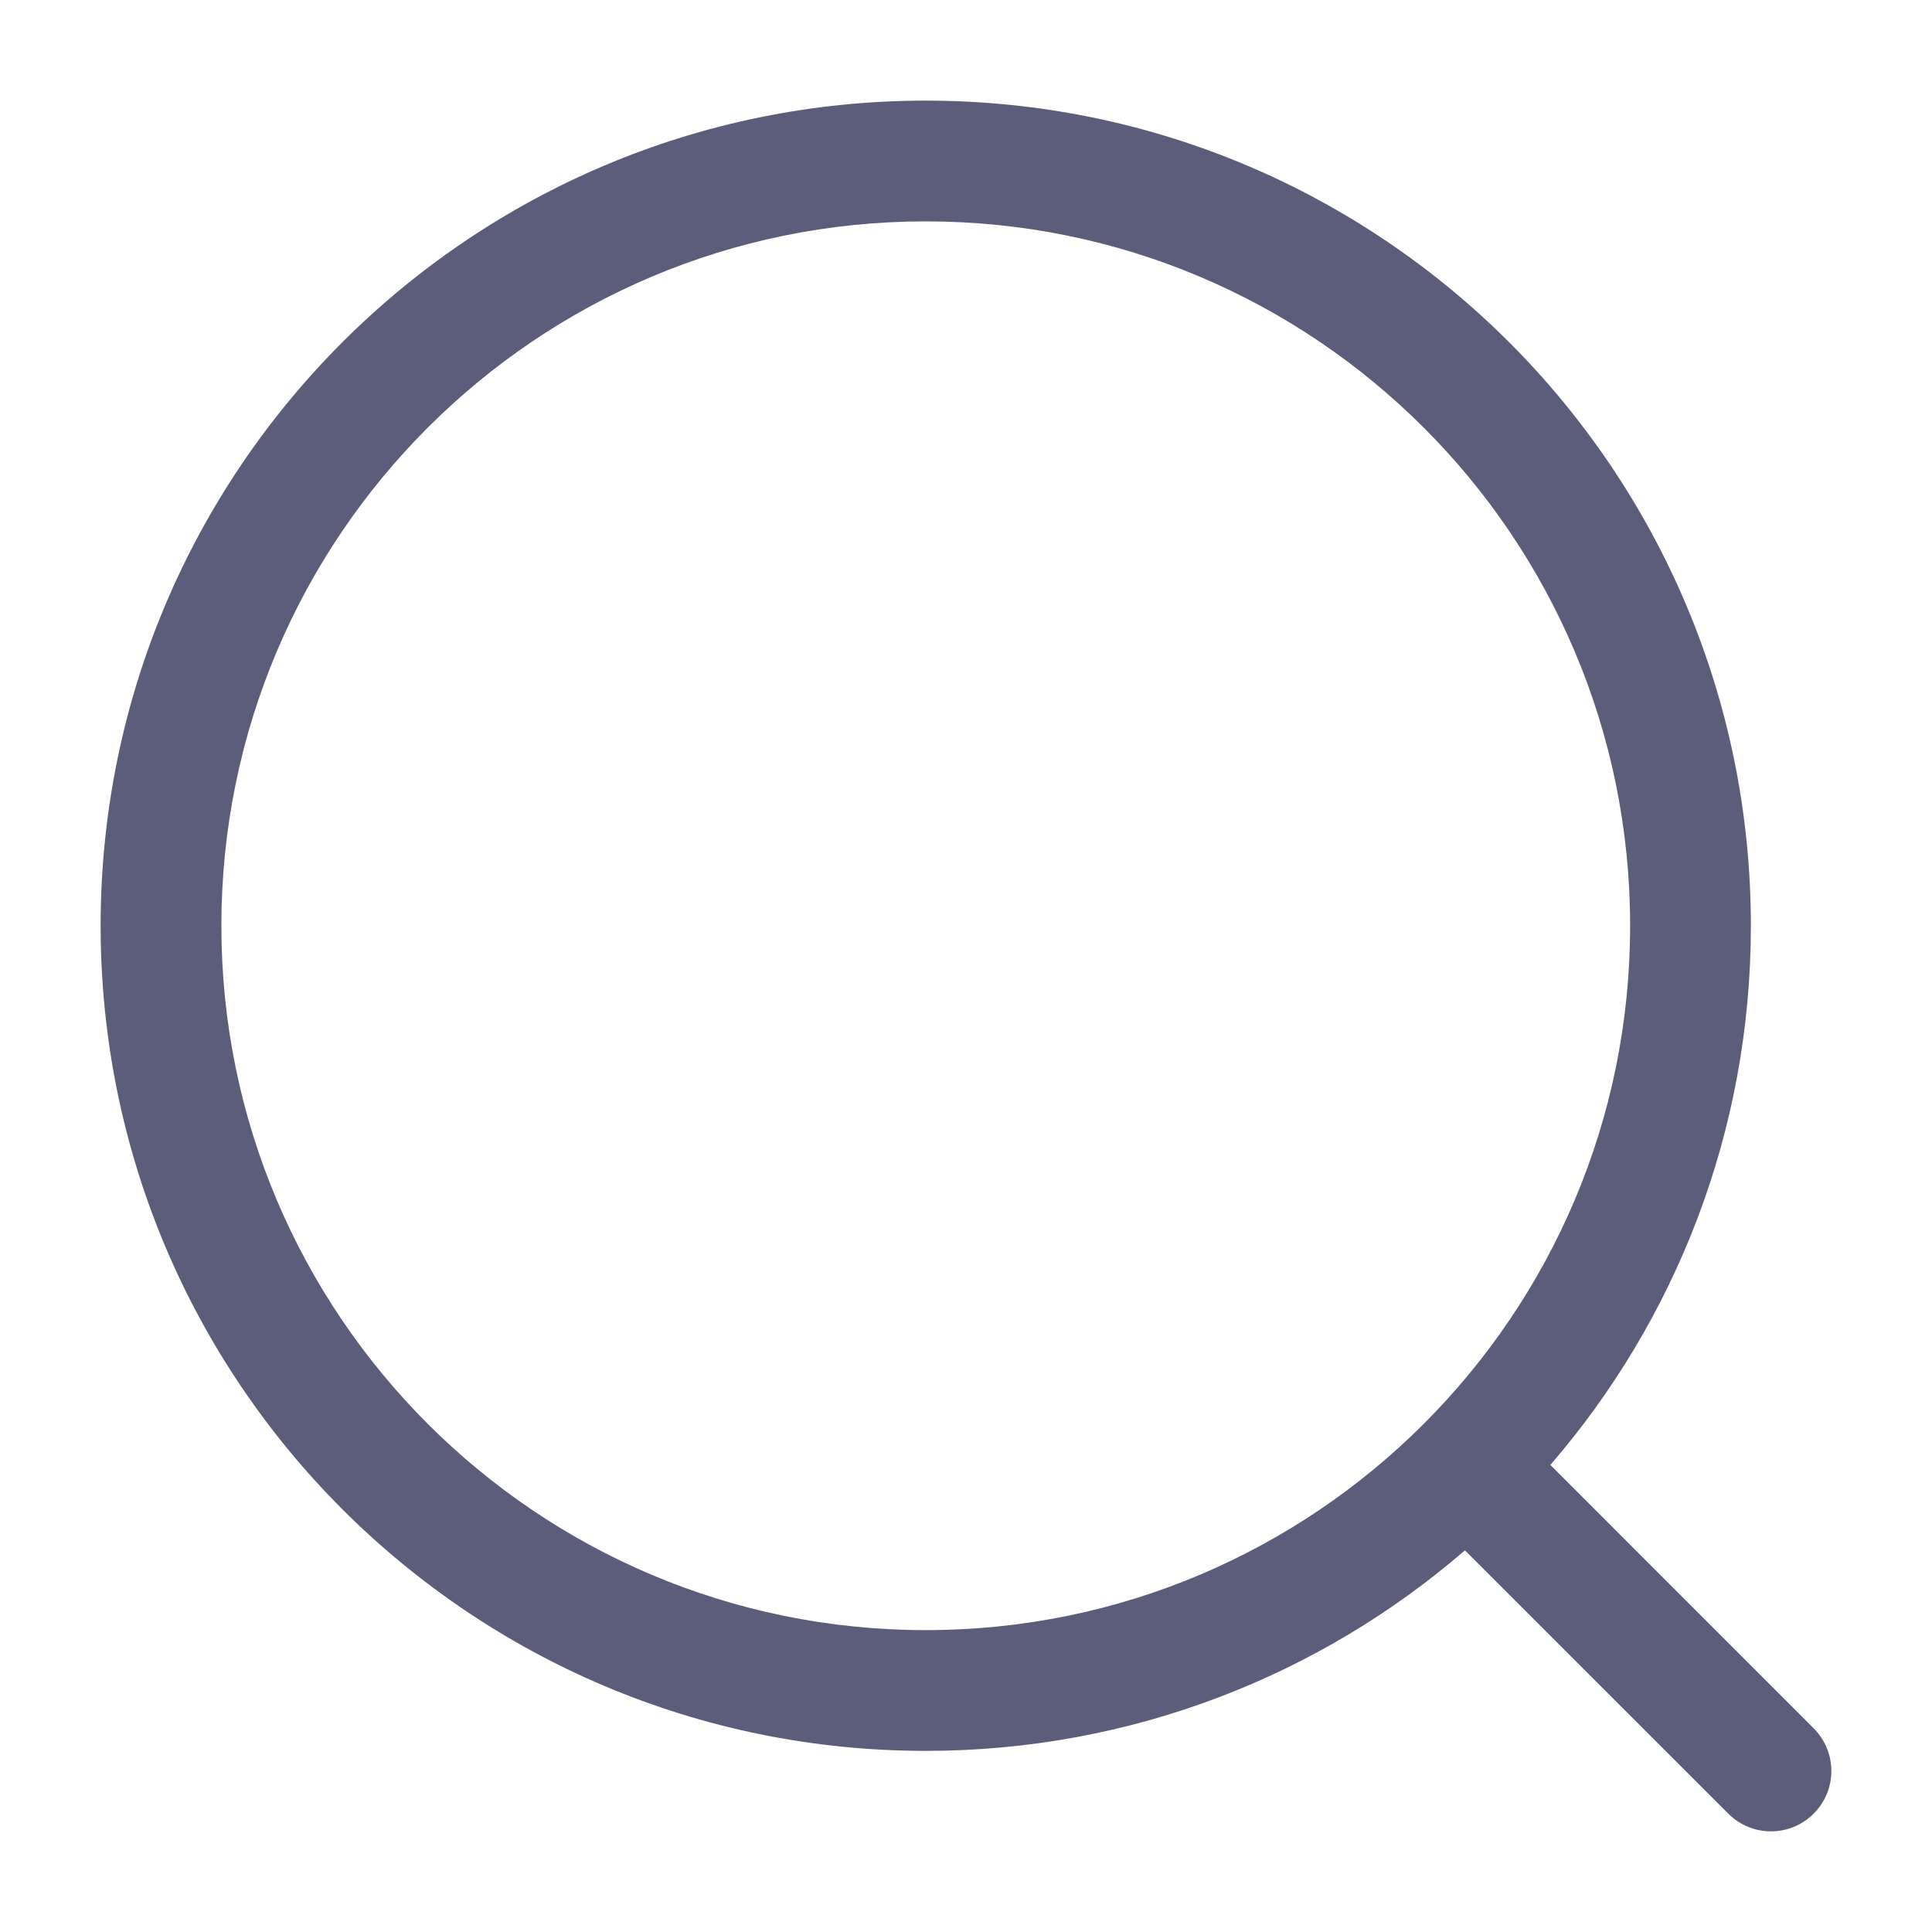
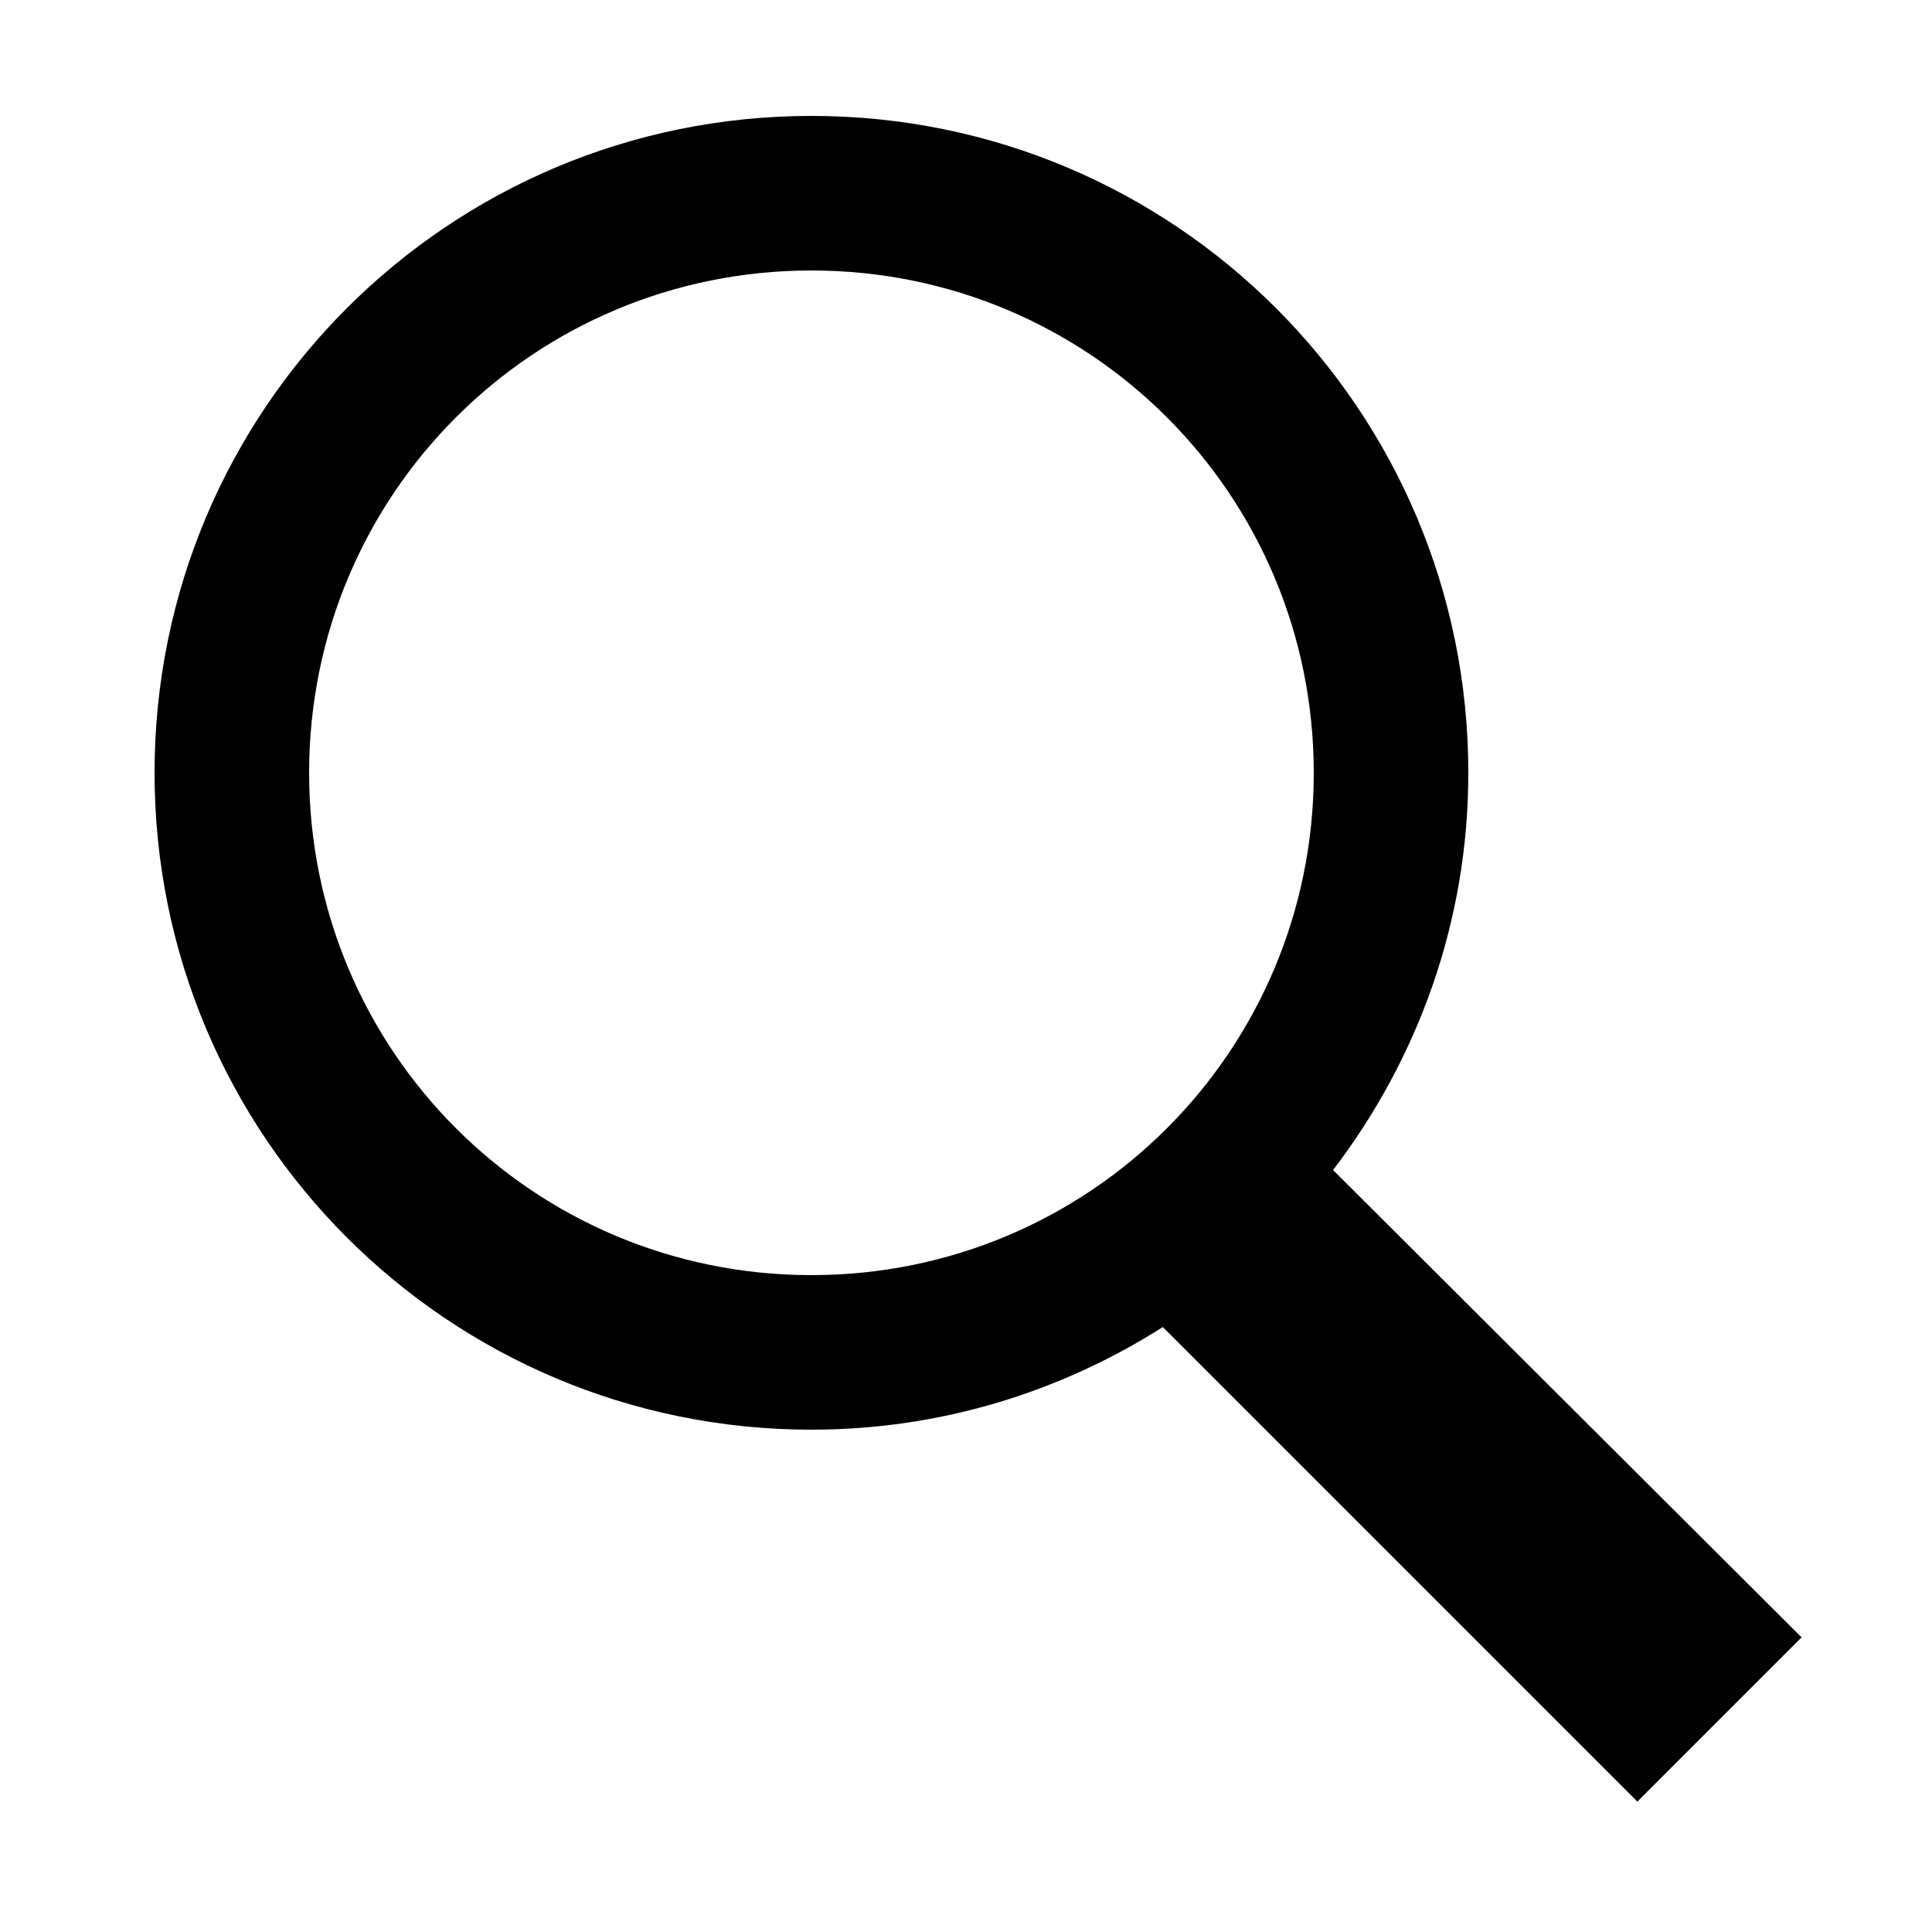
- <svg xmlns="http://www.w3.org/2000/svg" width="24" height="24" viewBox="0 0 24 24" fill="none">
-   <path fill-rule="evenodd" clip-rule="evenodd" d="M11.5 2.75C6.668 2.75 2.75 6.668 2.75 11.5C2.75 16.332 6.668 20.25 11.5 20.25C16.332 20.25 20.25 16.332 20.25 11.5C20.25 6.668 16.332 2.75 11.5 2.75ZM1.25 11.5C1.25 5.839 5.839 1.25 11.5 1.25C17.161 1.25 21.75 5.839 21.75 11.5C21.75 14.06 20.811 16.402 19.259 18.198L22.53 21.47C22.823 21.763 22.823 22.237 22.53 22.53C22.237 22.823 21.763 22.823 21.47 22.53L18.198 19.259C16.402 20.811 14.06 21.75 11.5 21.75C5.839 21.75 1.25 17.161 1.25 11.5Z" fill="#5C5C7B" />
+ <svg xmlns="http://www.w3.org/2000/svg" viewBox="0 0 50 50" width="50px" height="50px">
+   <path d="M 21 3 C 11.602 3 4 10.602 4 20 C 4 29.398 11.602 37 21 37 C 24.355 37 27.461 36.016 30.094 34.344 L 42.375 46.625 L 46.625 42.375 L 34.5 30.281 C 36.68 27.422 38 23.879 38 20 C 38 10.602 30.398 3 21 3 Z M 21 7 C 28.199 7 34 12.801 34 20 C 34 27.199 28.199 33 21 33 C 13.801 33 8 27.199 8 20 C 8 12.801 13.801 7 21 7 Z" />
</svg>
